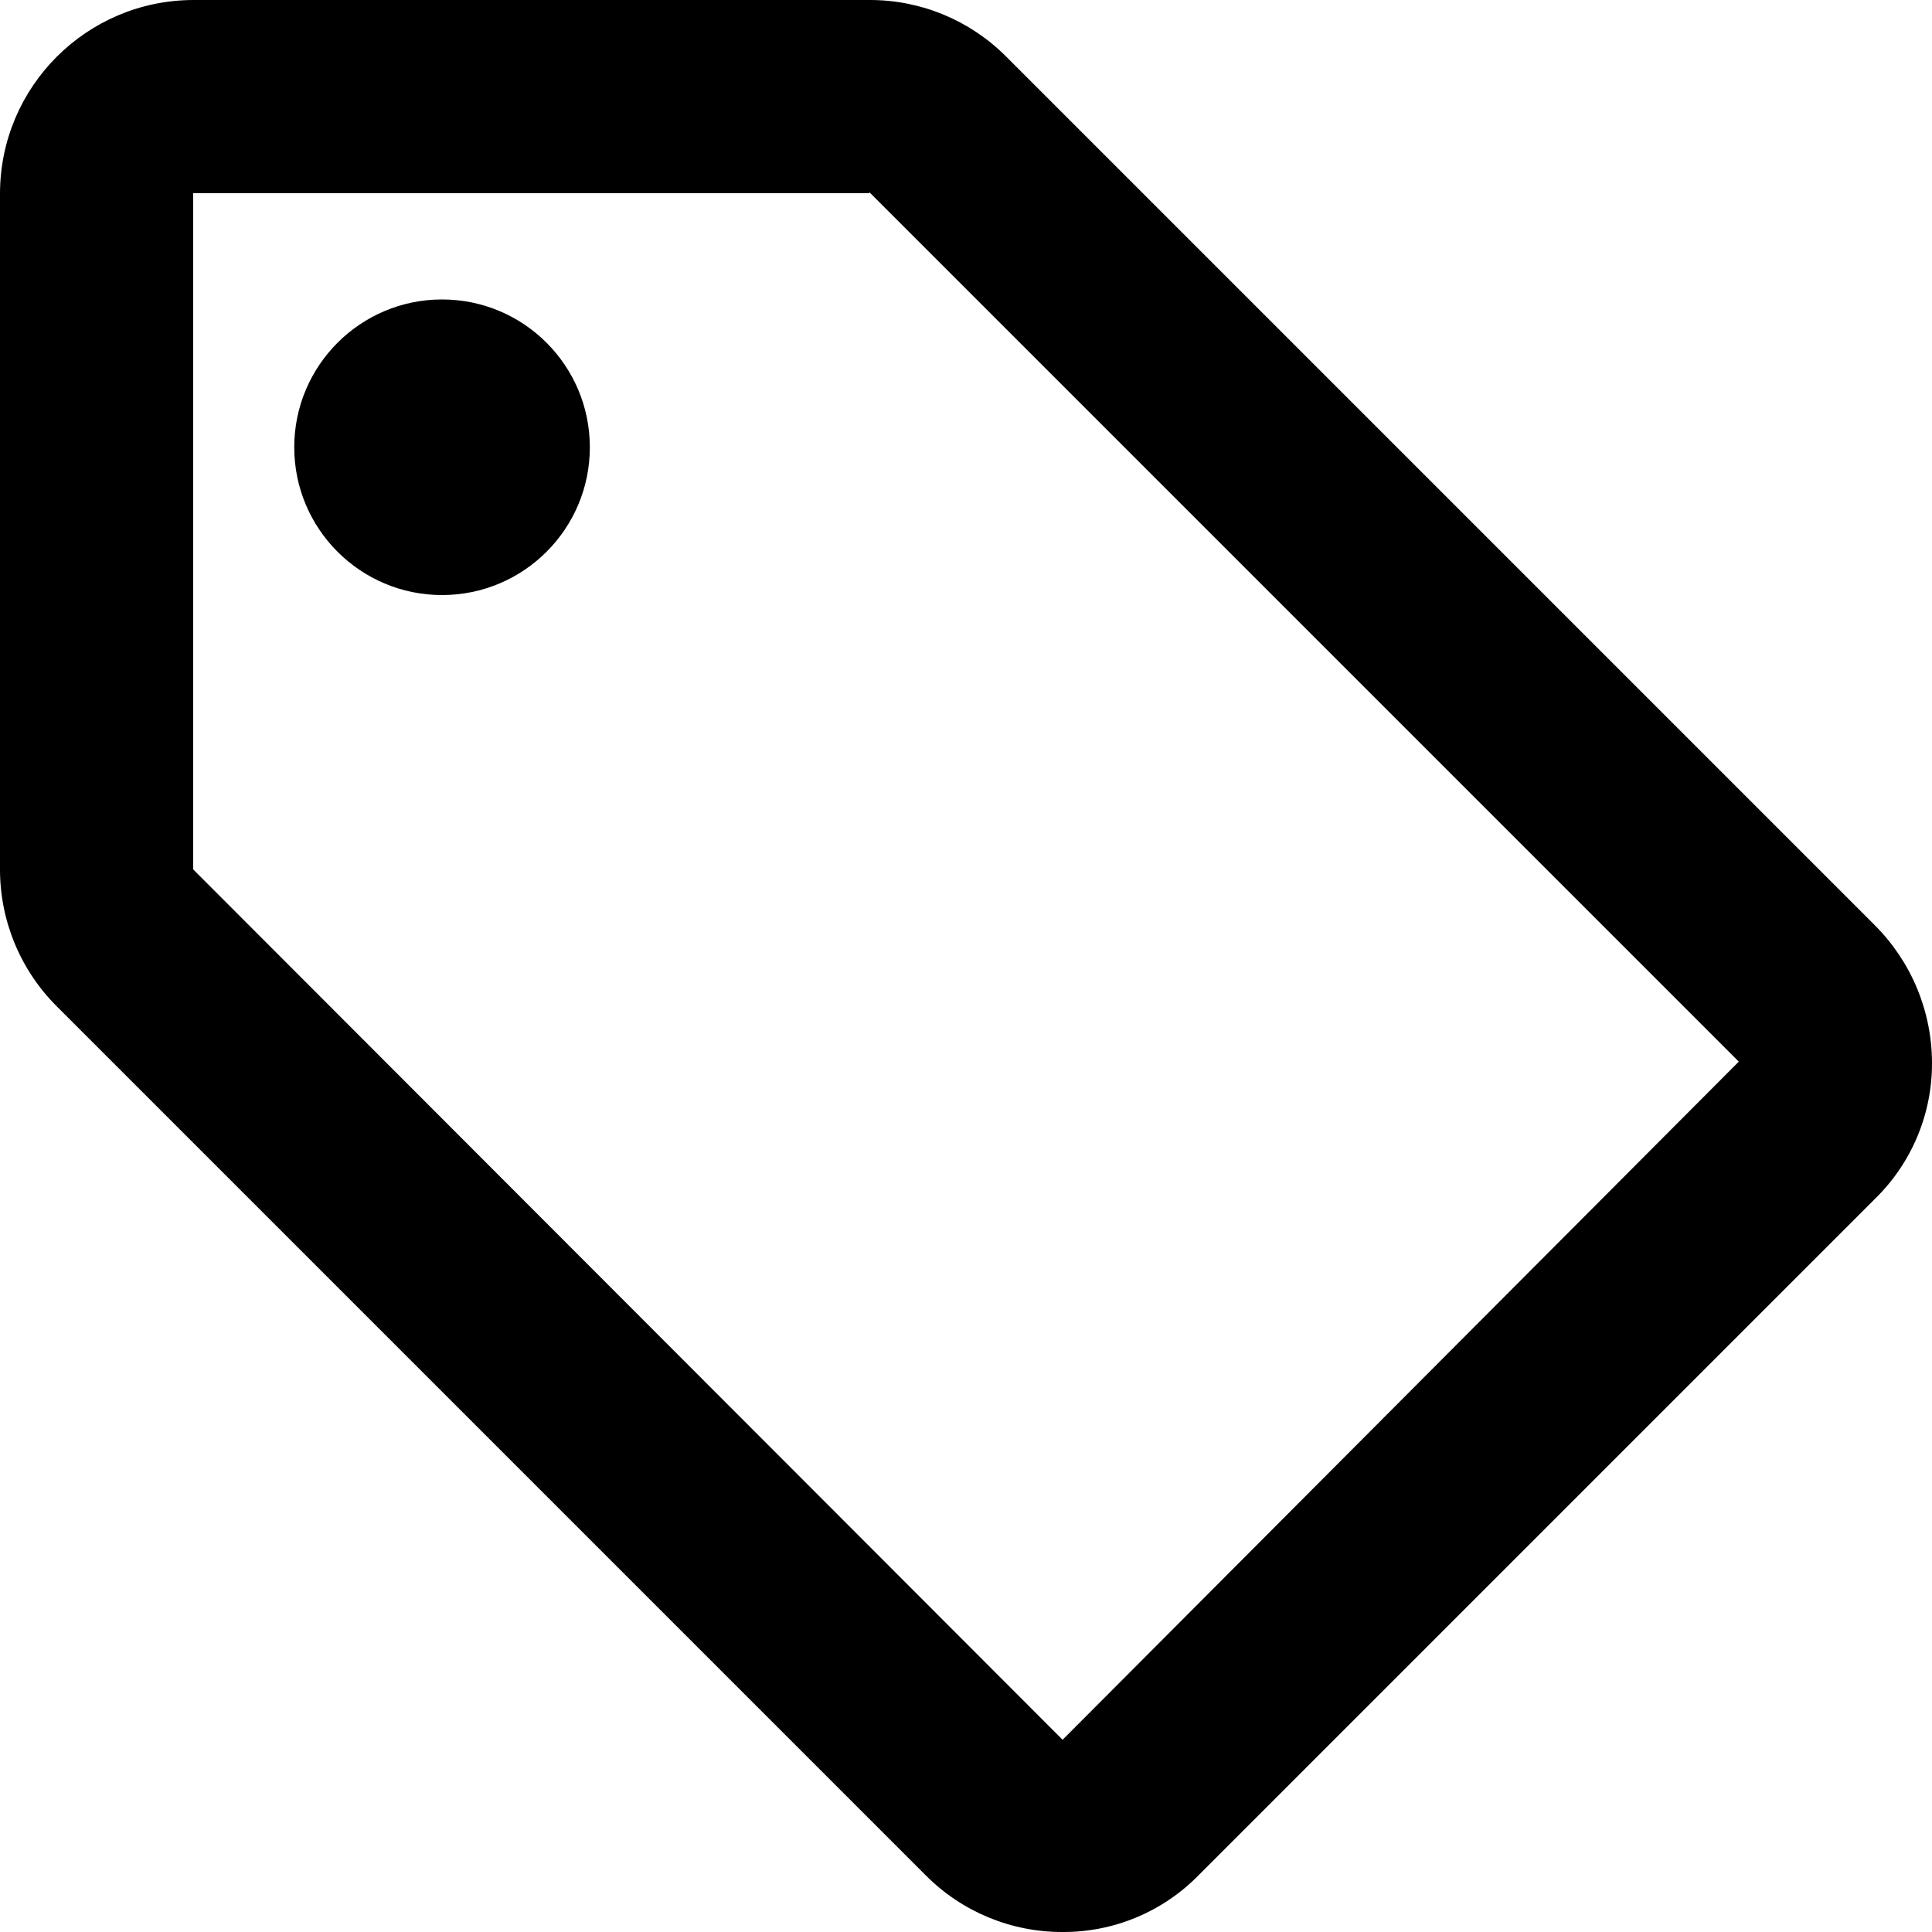
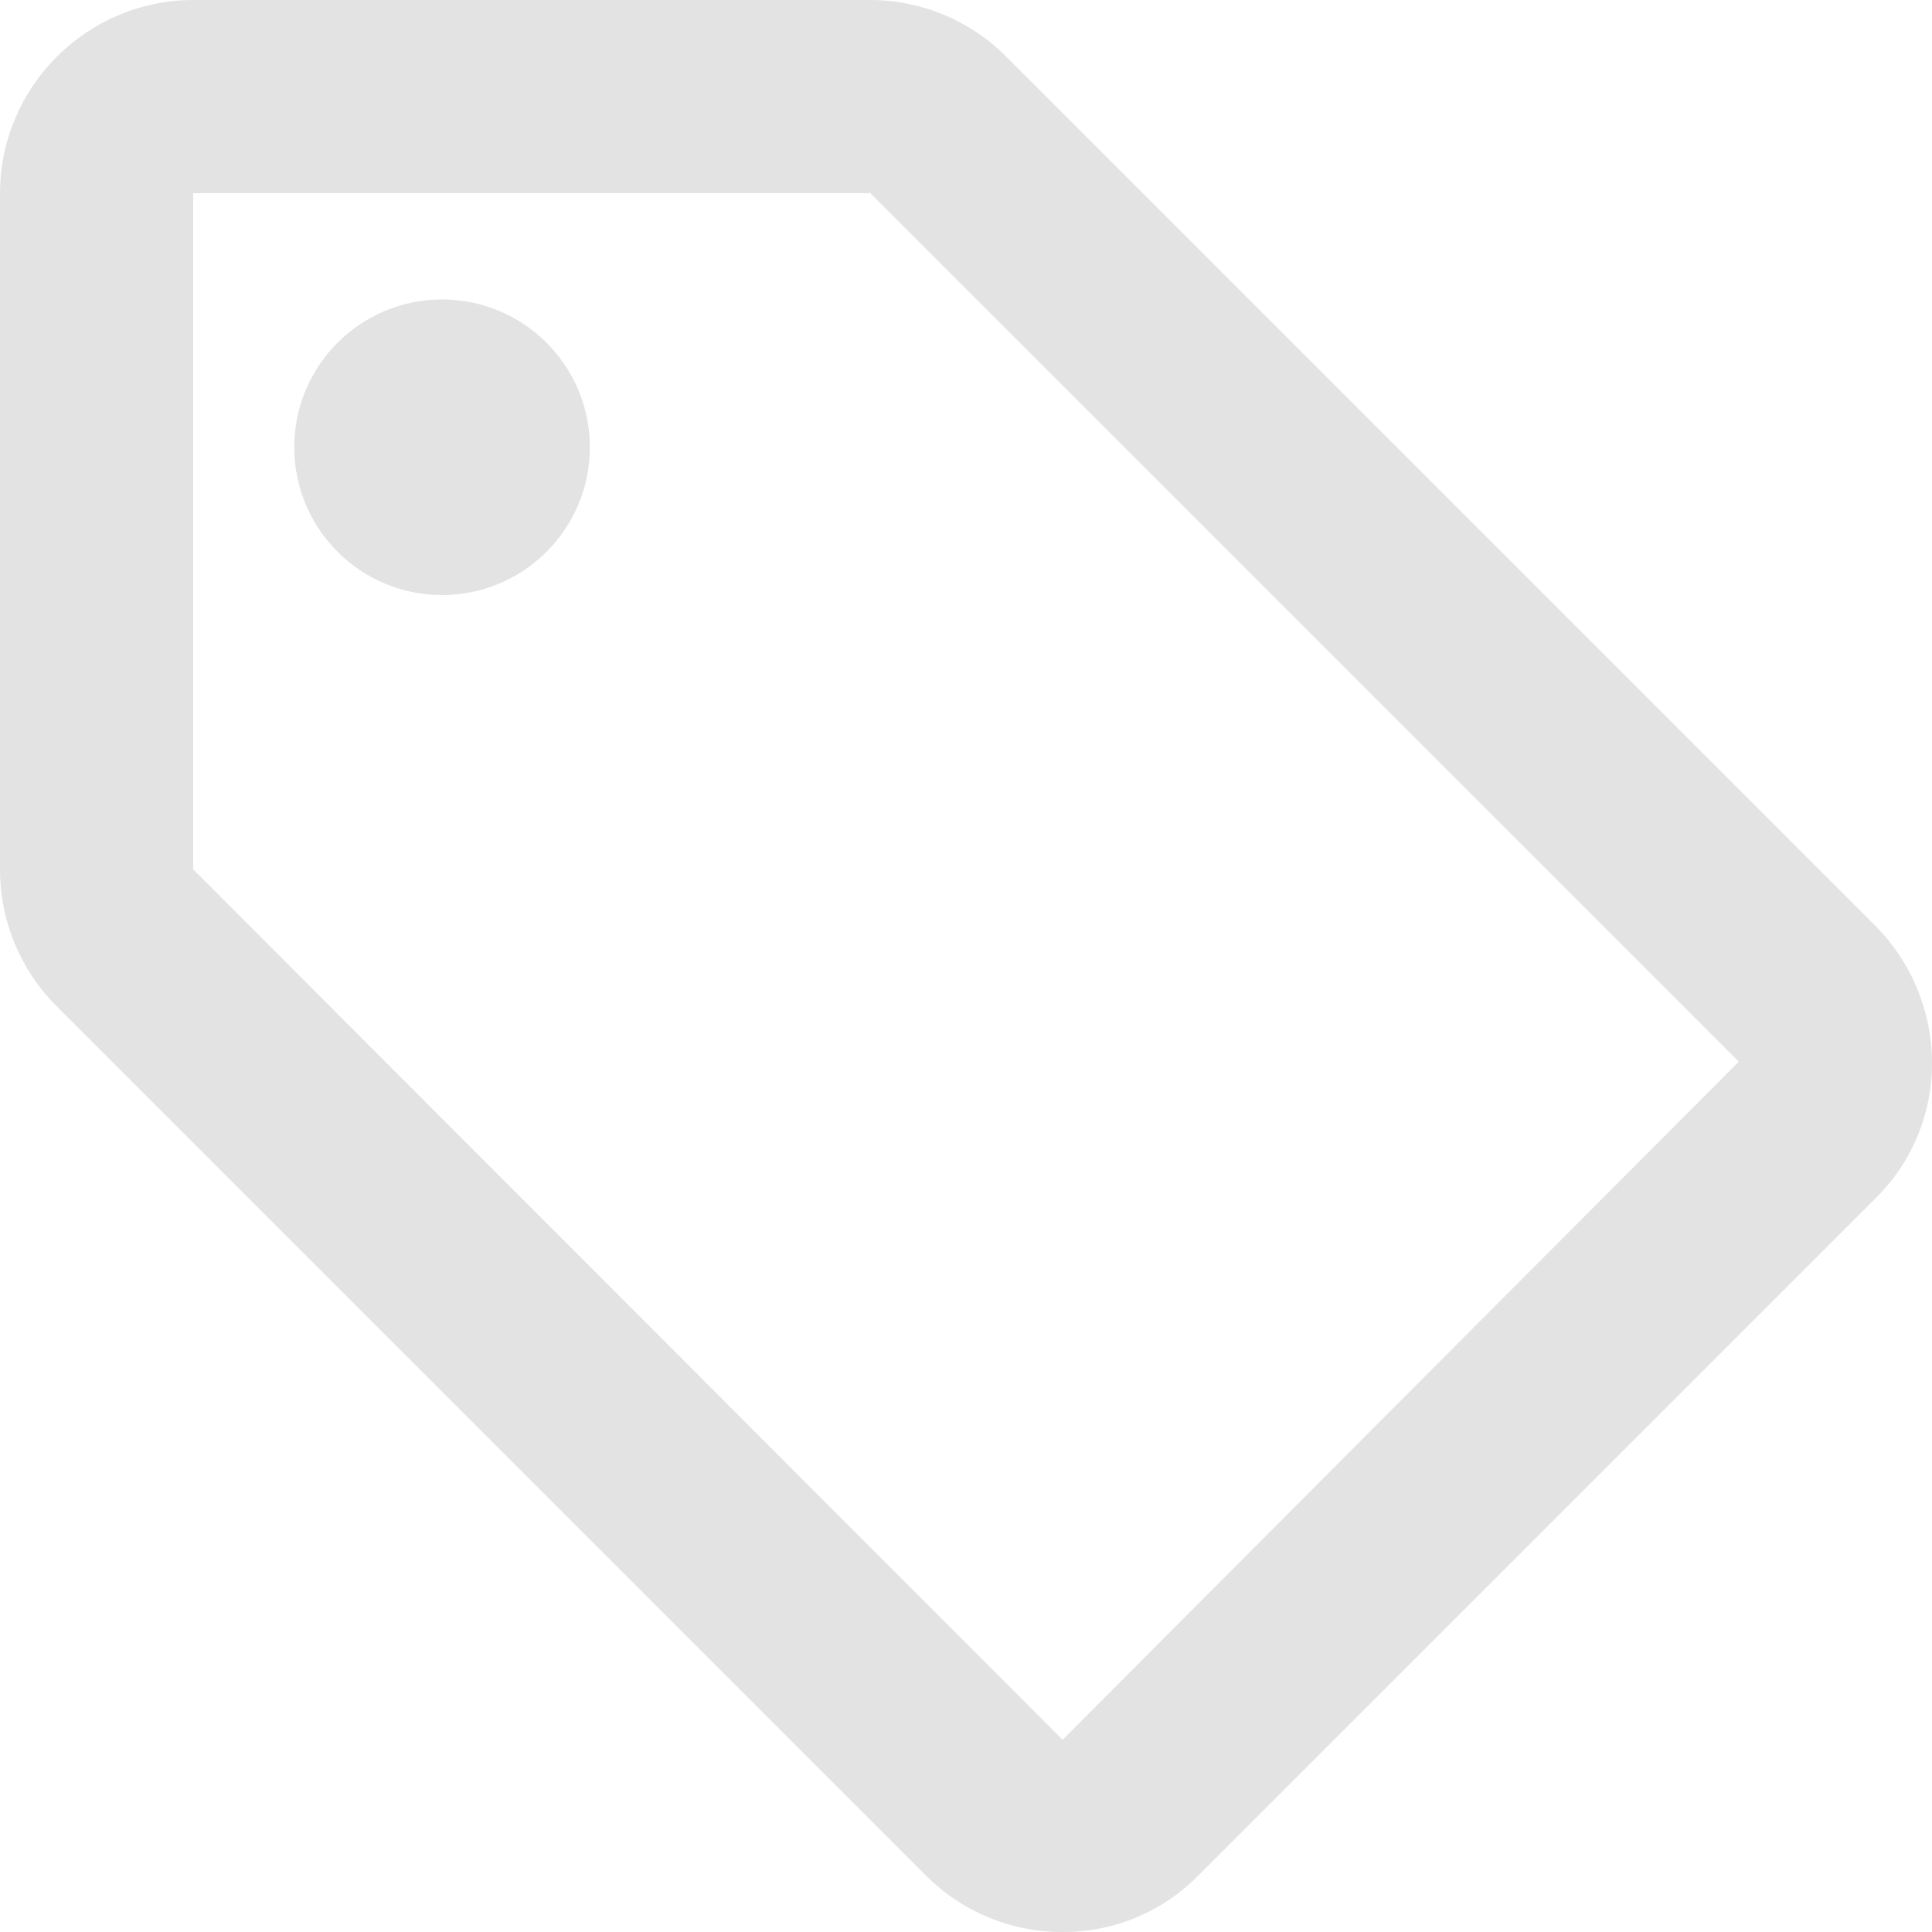
- <svg xmlns="http://www.w3.org/2000/svg" width="20" height="20" viewBox="0 0 20 20">
+ <svg xmlns="http://www.w3.org/2000/svg" width="40" height="40" viewBox="0 0 20 20" fill="#E3E3E3">
  <g id="Group_7" data-name="Group 7" transform="translate(-877.042 -592.882)">
    <path id="Path_12" data-name="Path 12" d="M21.41,11.58l-9-9A1.988,1.988,0,0,0,11,2H4A2.006,2.006,0,0,0,2,4v7a2,2,0,0,0,.59,1.42l9,9A1.987,1.987,0,0,0,13,22a1.955,1.955,0,0,0,1.41-.59l7-7A1.955,1.955,0,0,0,22,13,2.02,2.02,0,0,0,21.41,11.58ZM13,20.01,4,11V4h7V3.99l9,9Z" transform="translate(875.042 590.882)" />
    <circle id="Ellipse_2" data-name="Ellipse 2" cx="1.53" cy="1.53" r="1.53" transform="translate(880.088 595.982)" />
  </g>
</svg>
